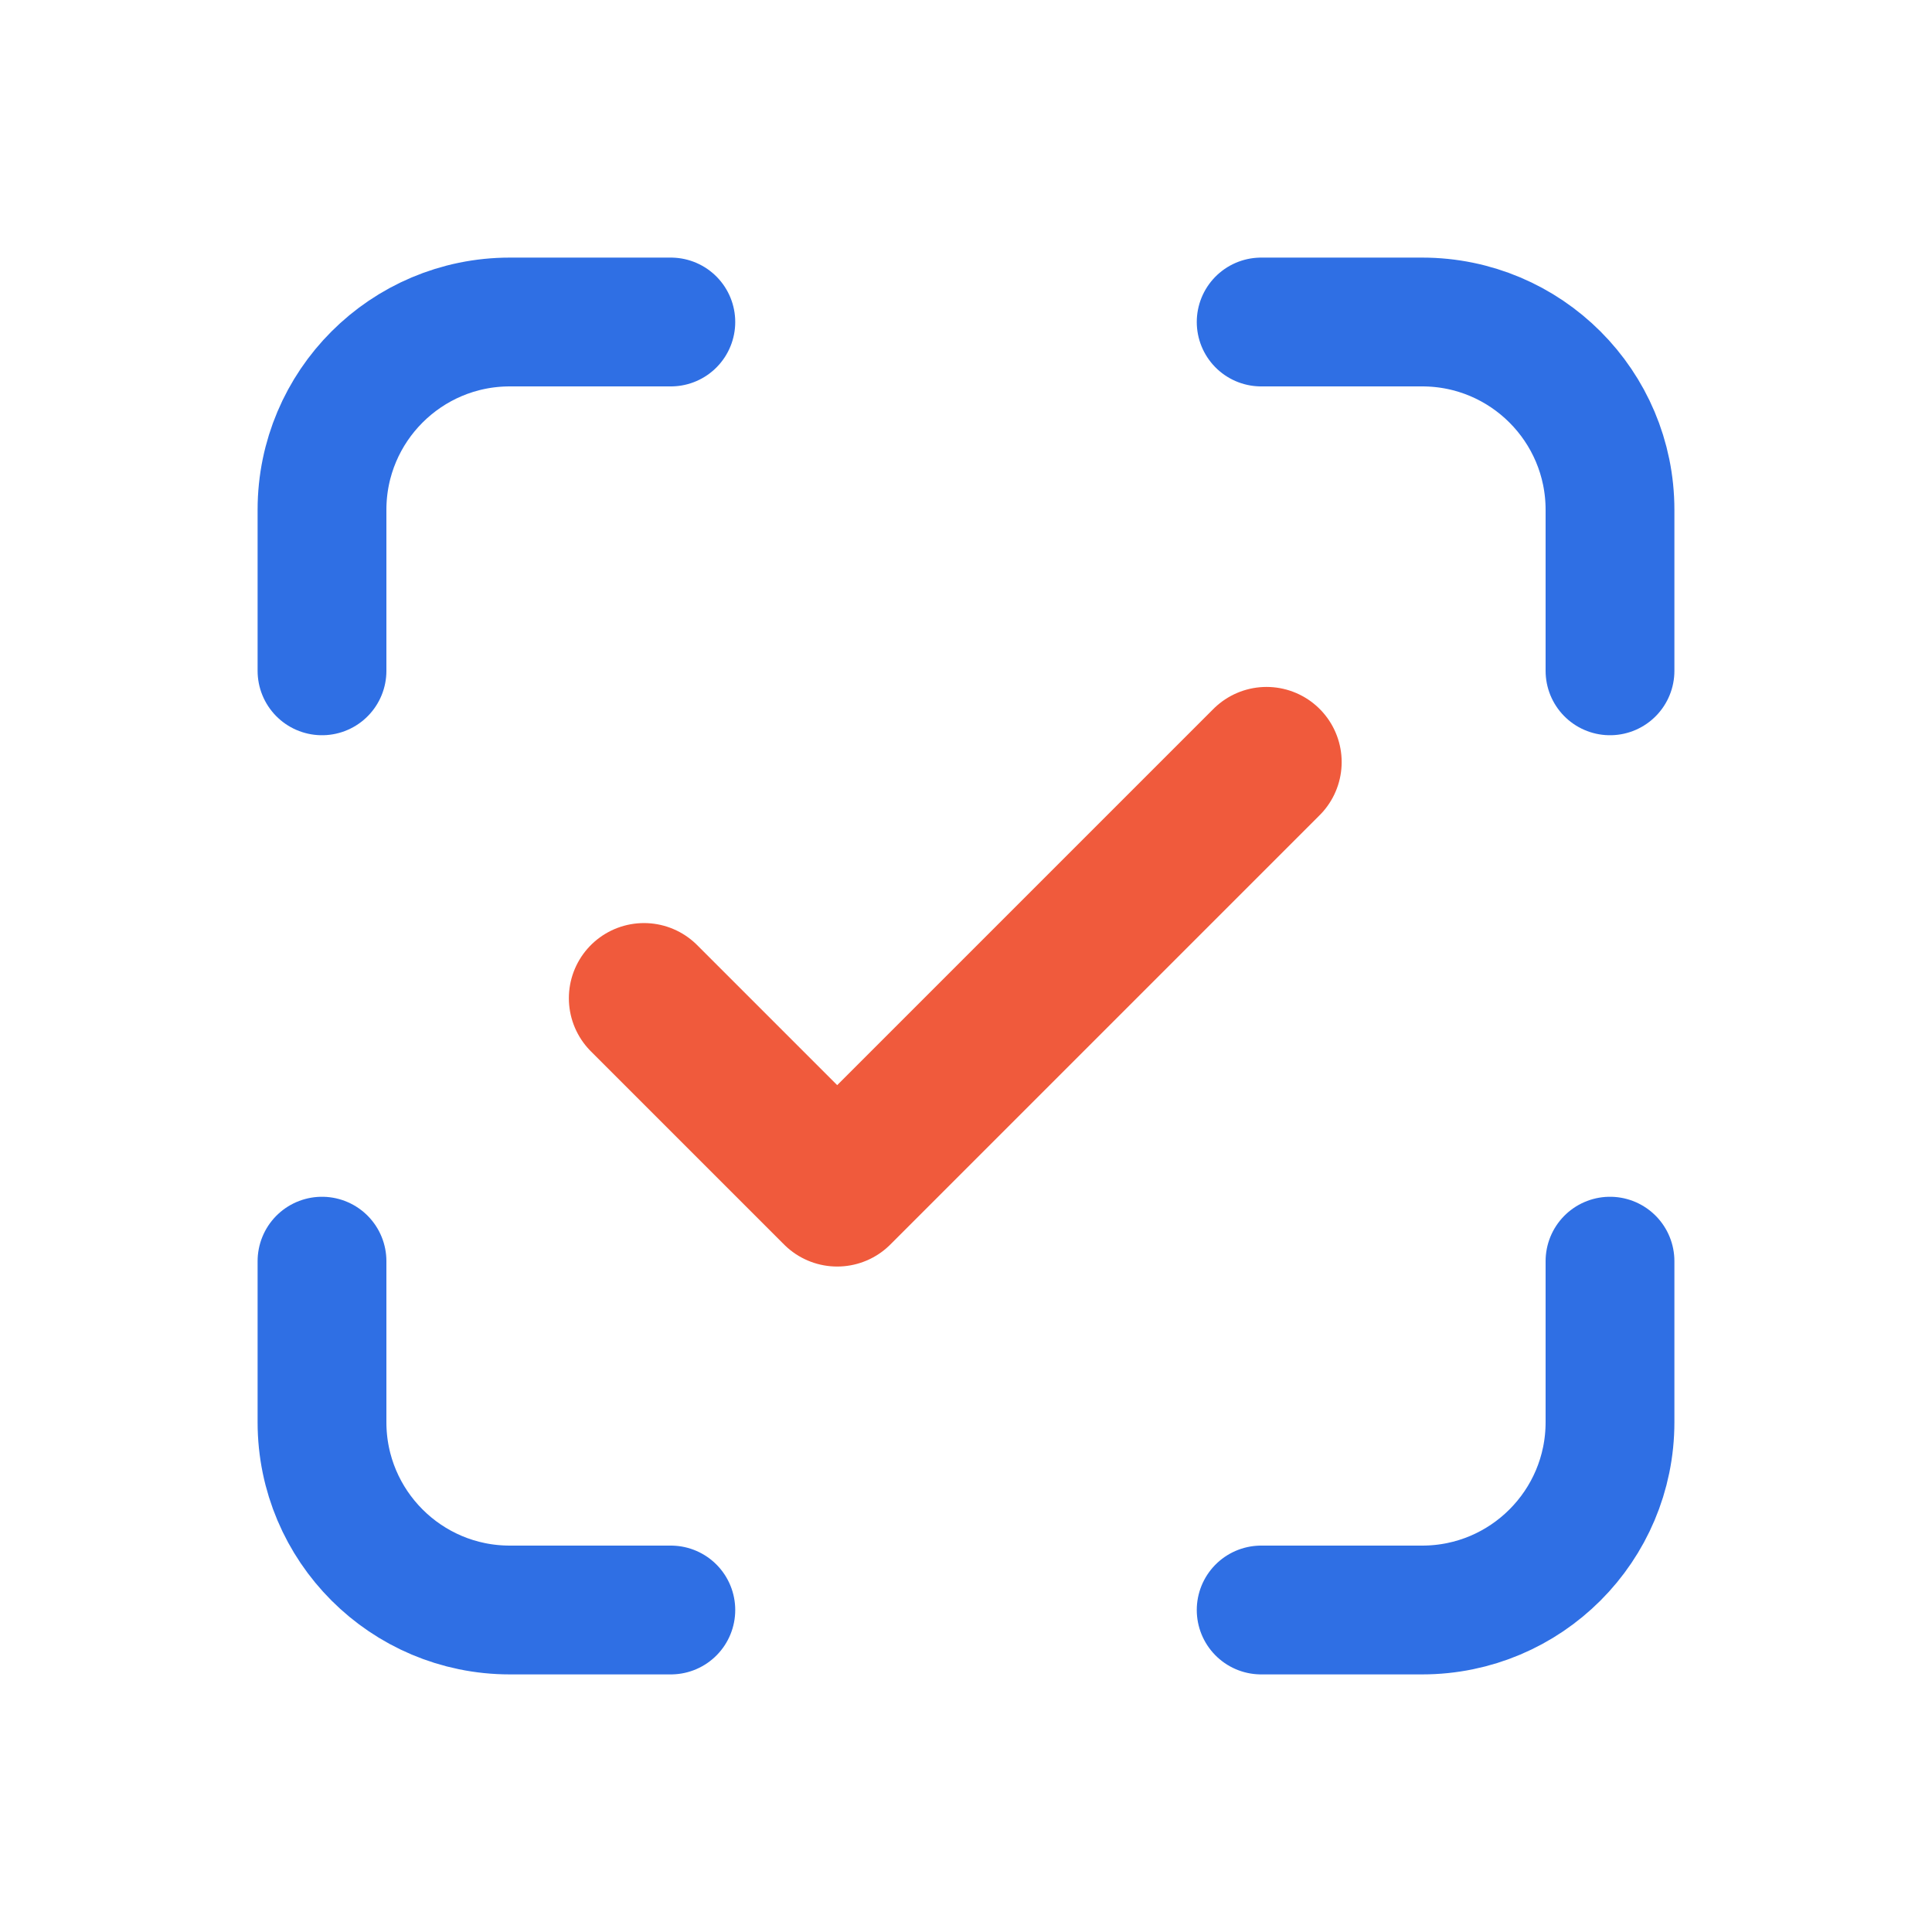
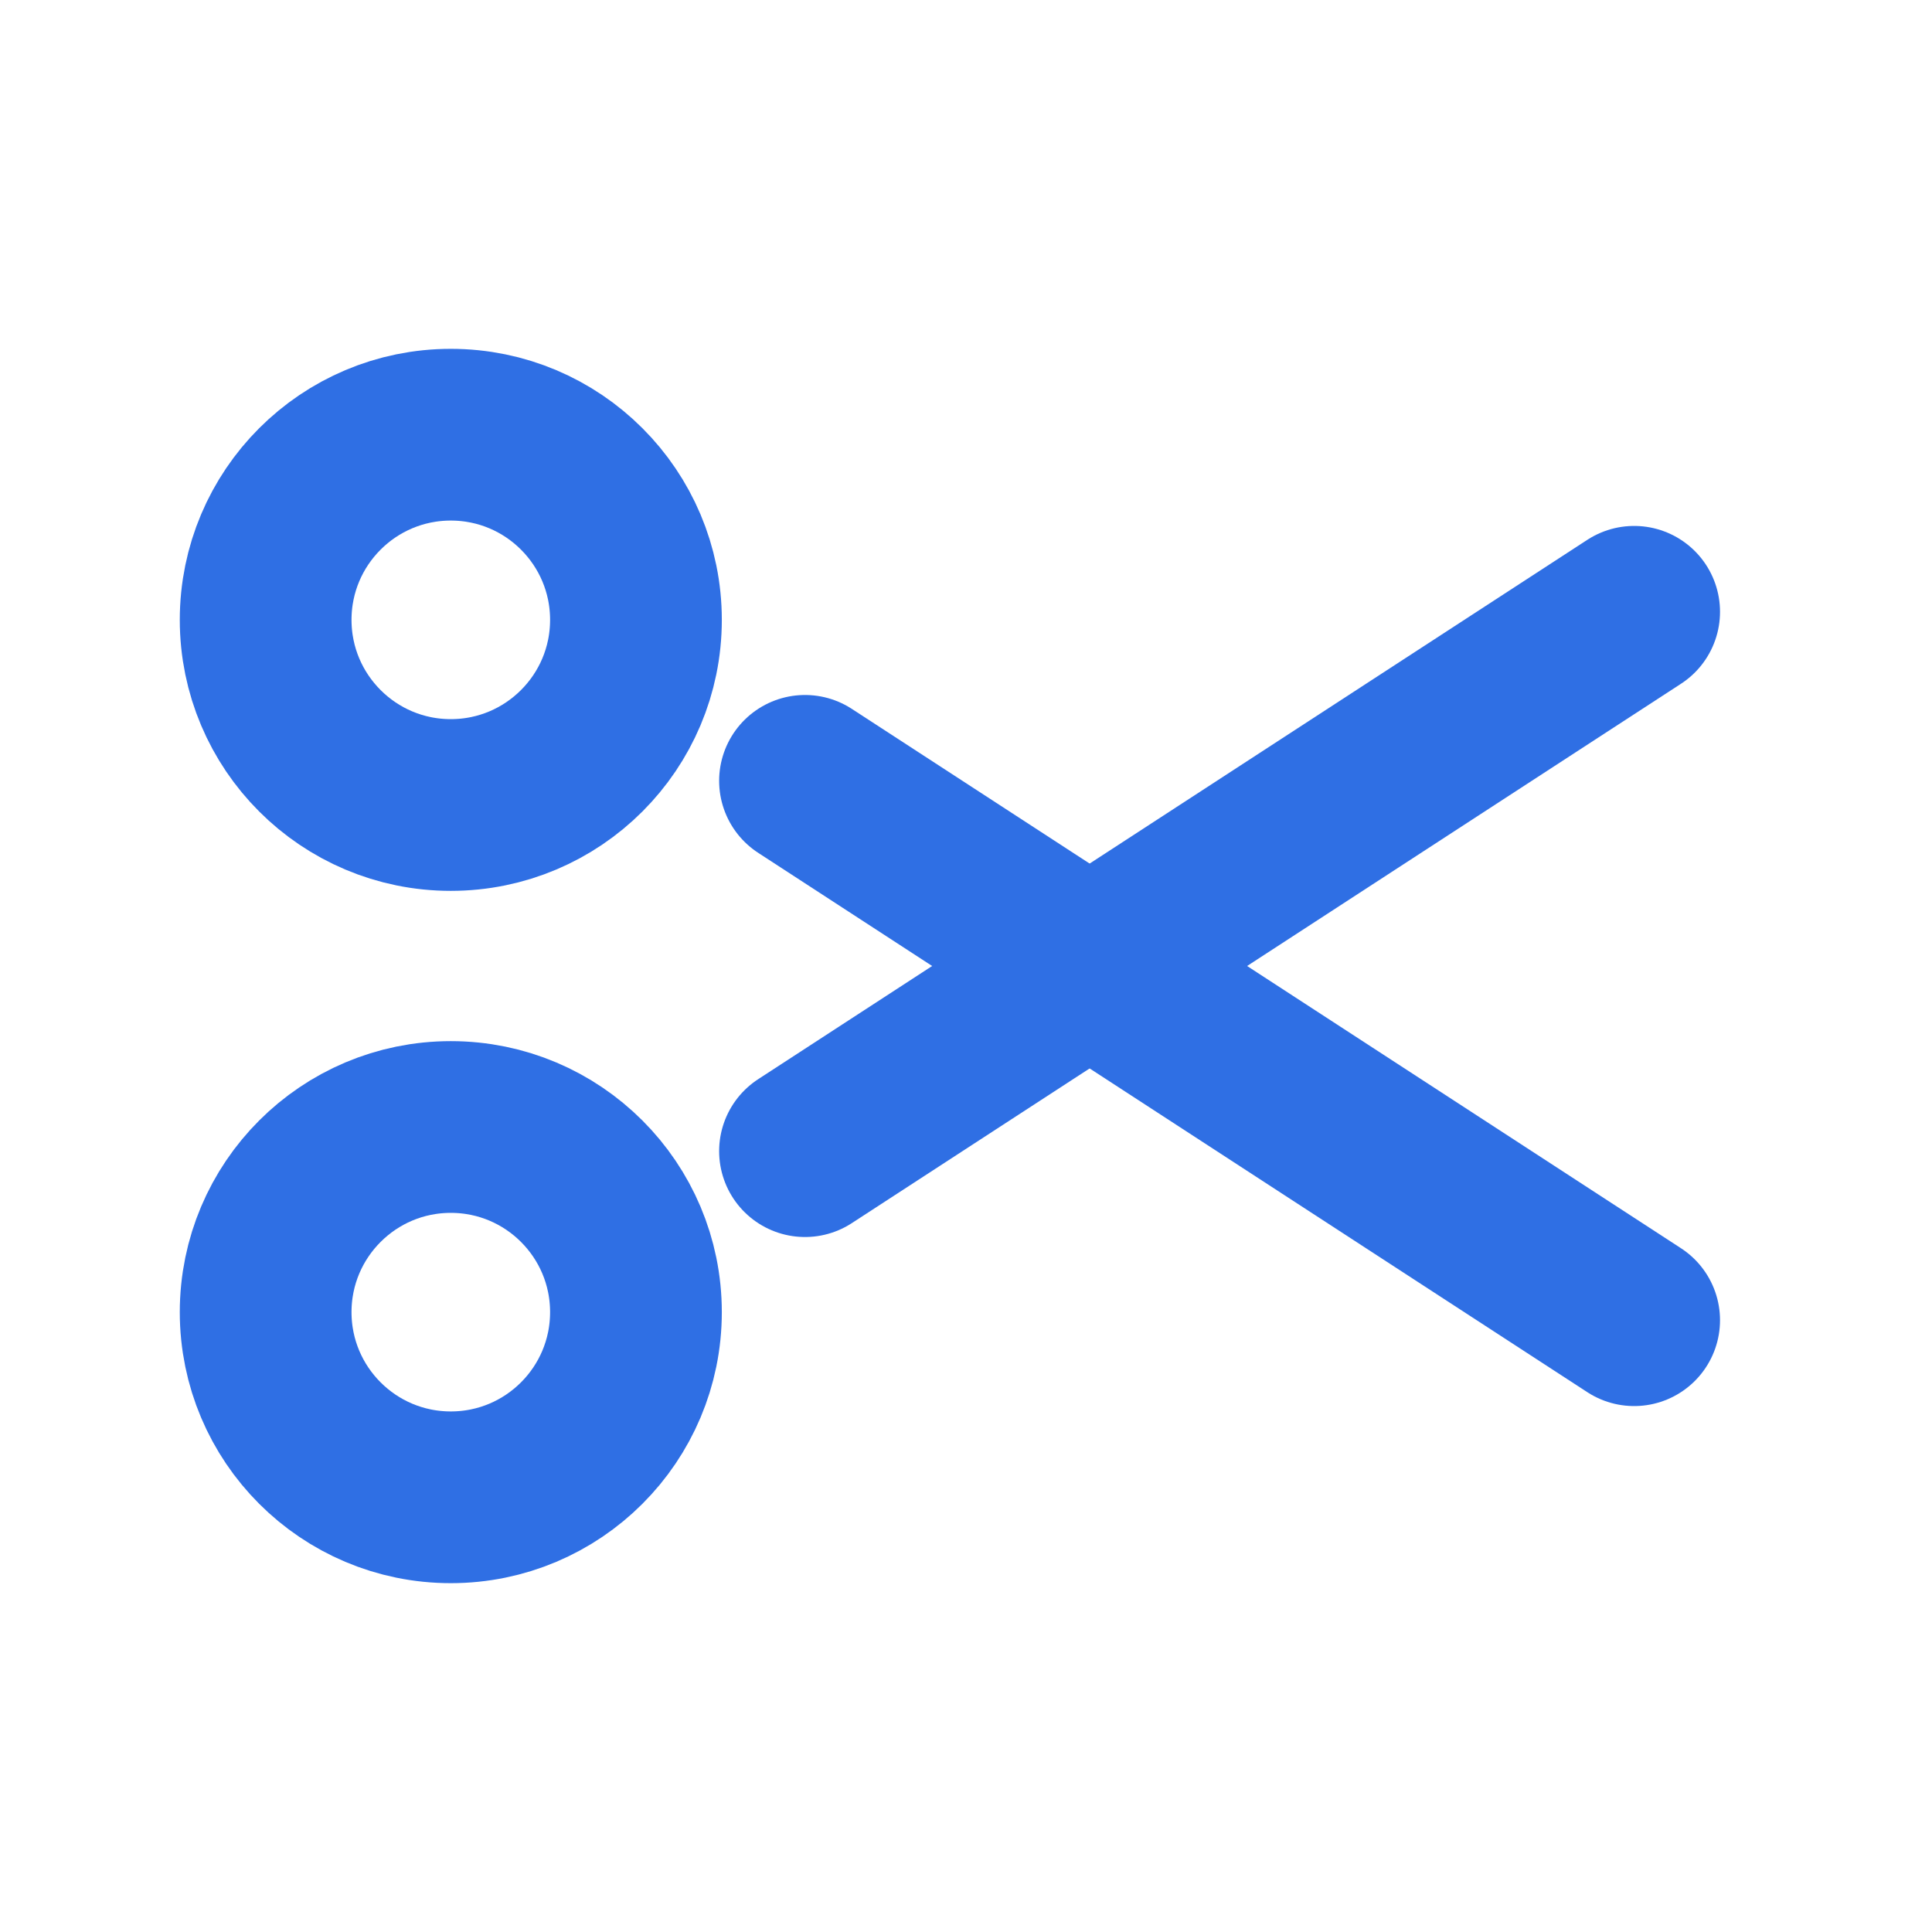
- <svg xmlns="http://www.w3.org/2000/svg" width="36" height="36" viewBox="0 0 36 36" role="img" aria-label="Annotated screenshot">
-   <g fill="none" stroke="#2f6fe4" stroke-width="2.4" stroke-linecap="round" stroke-linejoin="round">
-     <path d="M6 12.5V9.5A3.5 3.5 0 0 1 9.5 6h3" />
-     <path d="M23.5 6h3A3.5 3.5 0 0 1 30 9.5v3" />
-     <path d="M30 23.5v3a3.5 3.5 0 0 1-3.5 3.5h-3" />
-     <path d="M12.5 30h-3A3.5 3.5 0 0 1 6 26.5v-3" />
+ <svg xmlns="http://www.w3.org/2000/svg" width="36" height="36" viewBox="0 0 36 36" role="img" aria-label="Screenshot">
+   <g fill="none" stroke="#2f6fe4" stroke-width="3.2" stroke-linecap="round" stroke-linejoin="round">
+     <circle cx="8.4" cy="11.55" r="3.45" />
+     <circle cx="8.4" cy="24.45" r="3.45" />
+     <path d="M15 14.55 30.45 24.6" />
+     <path d="M15 21.45 30.45 11.4" />
  </g>
-   <path d="M12 18.6l3.6 3.6 8-8" fill="none" stroke="#f05a3c" stroke-width="2.8" stroke-linecap="round" stroke-linejoin="round" />
</svg>
